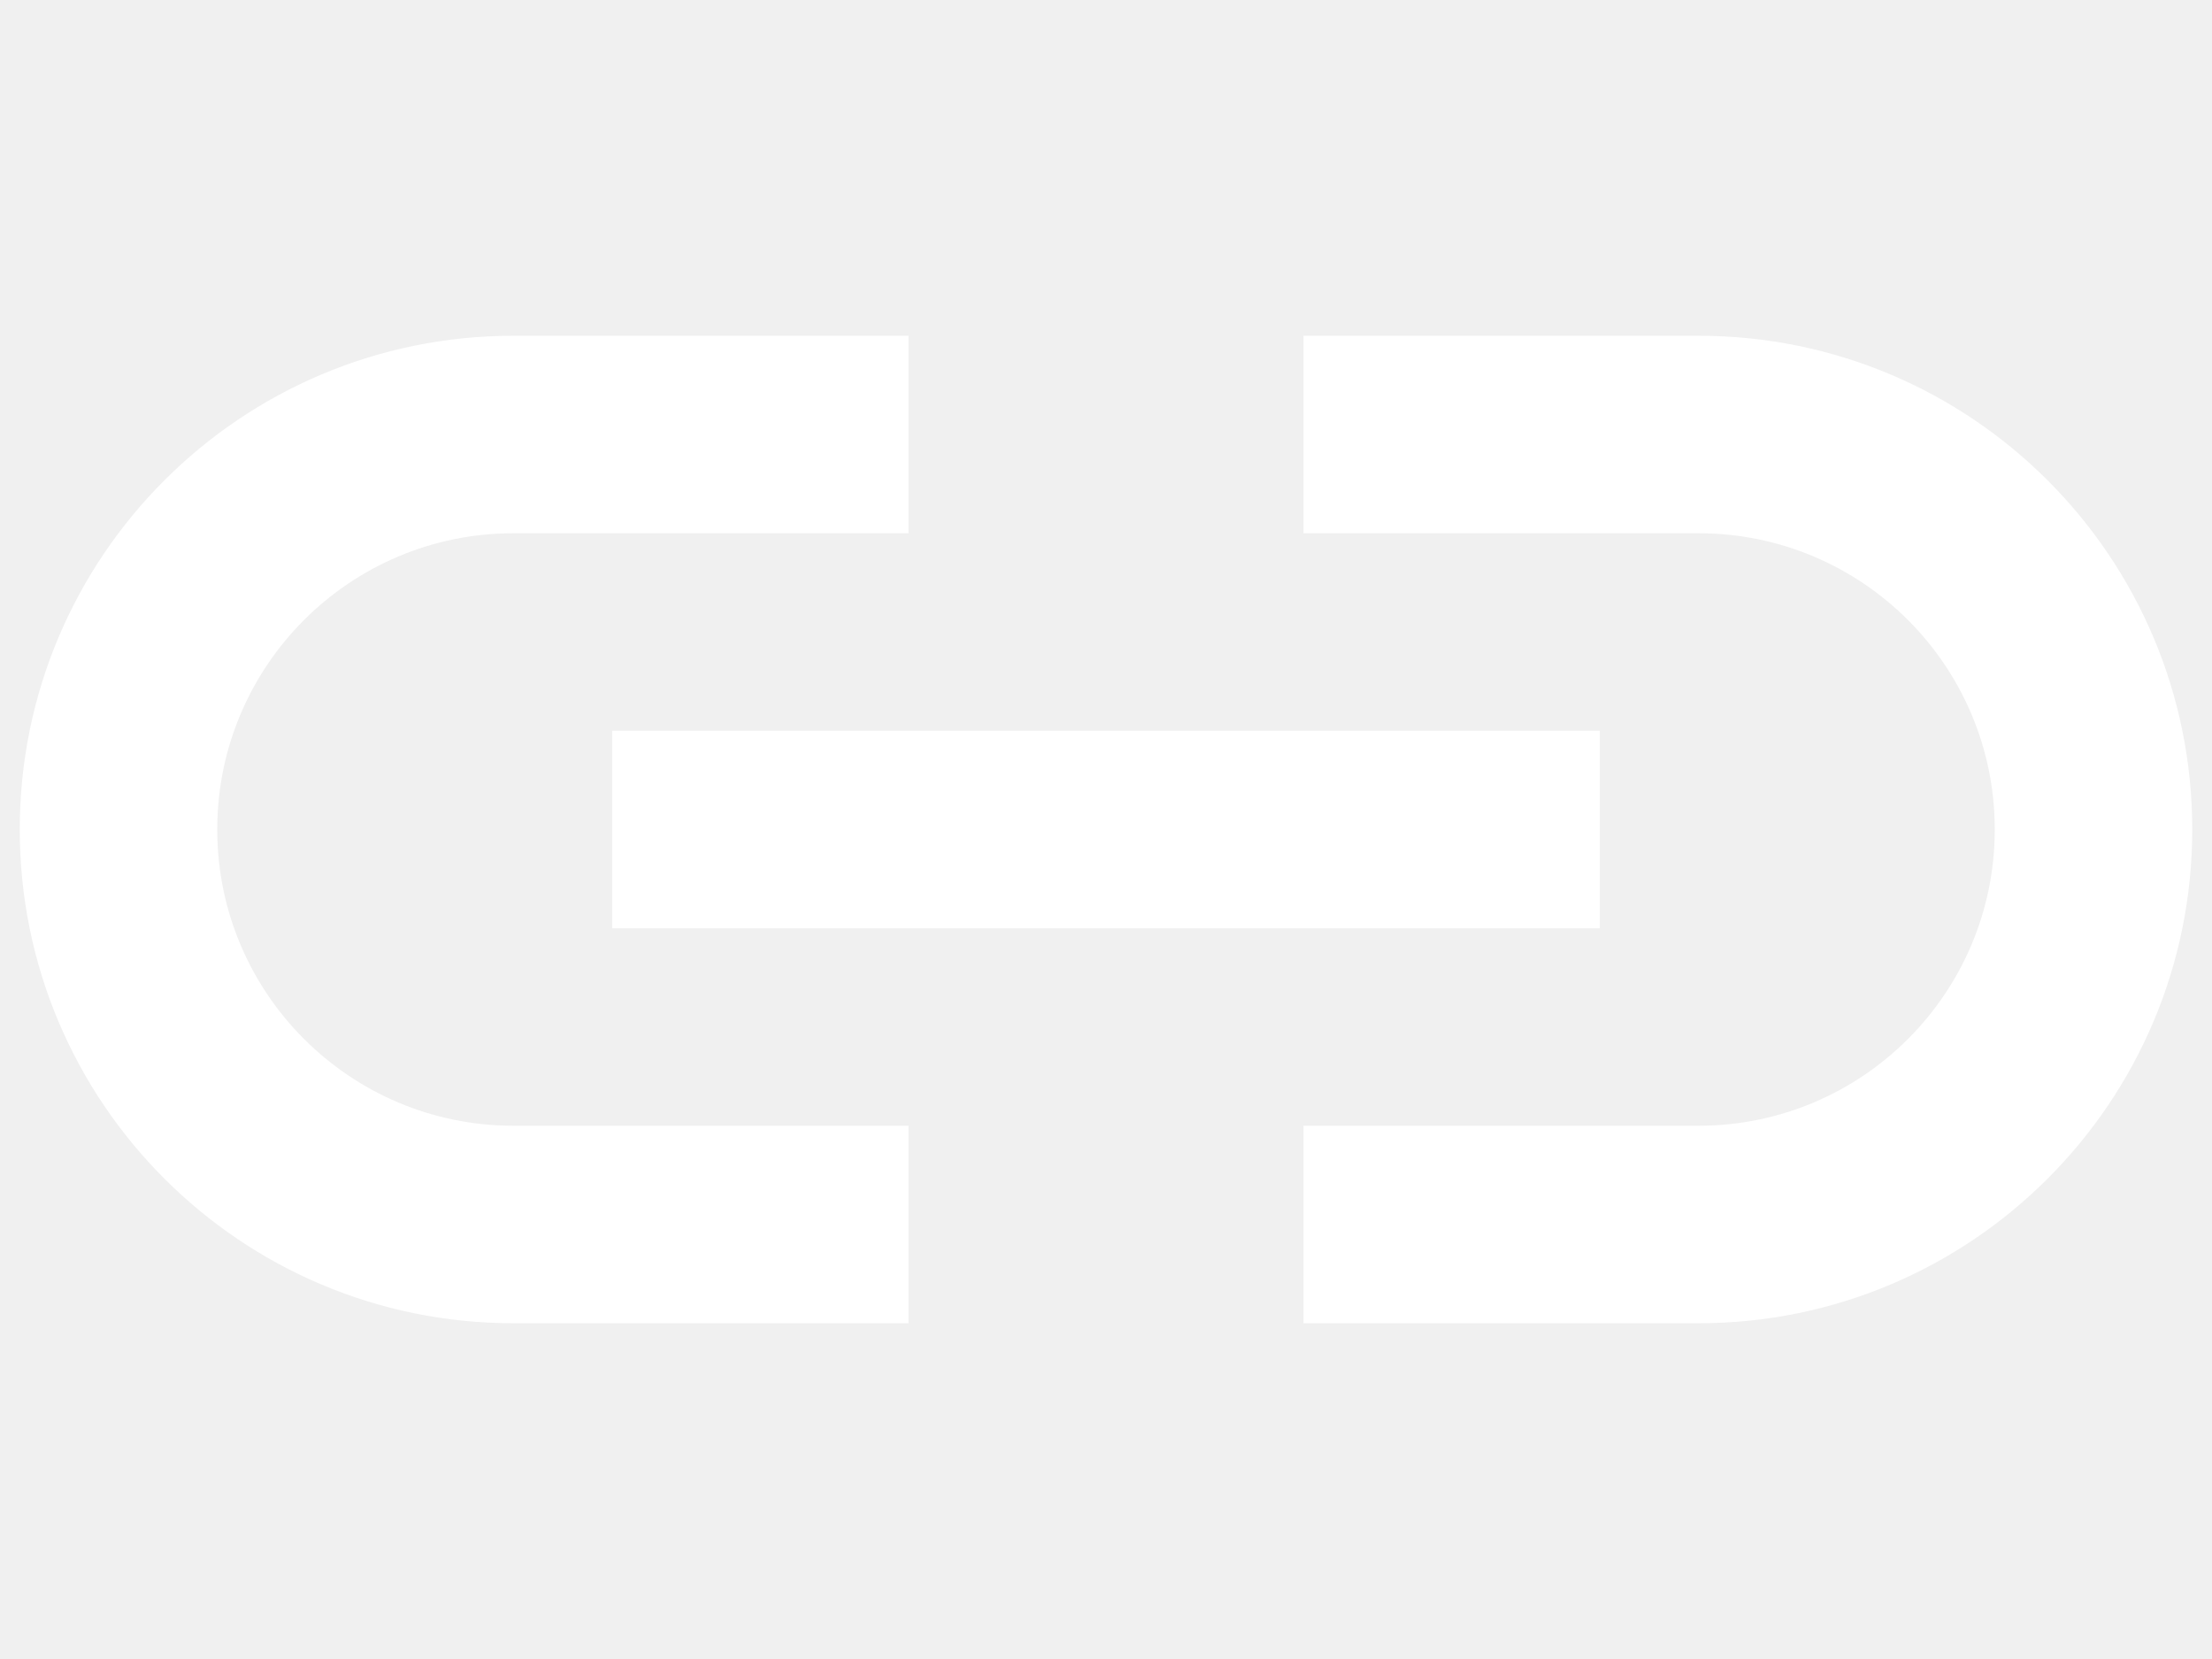
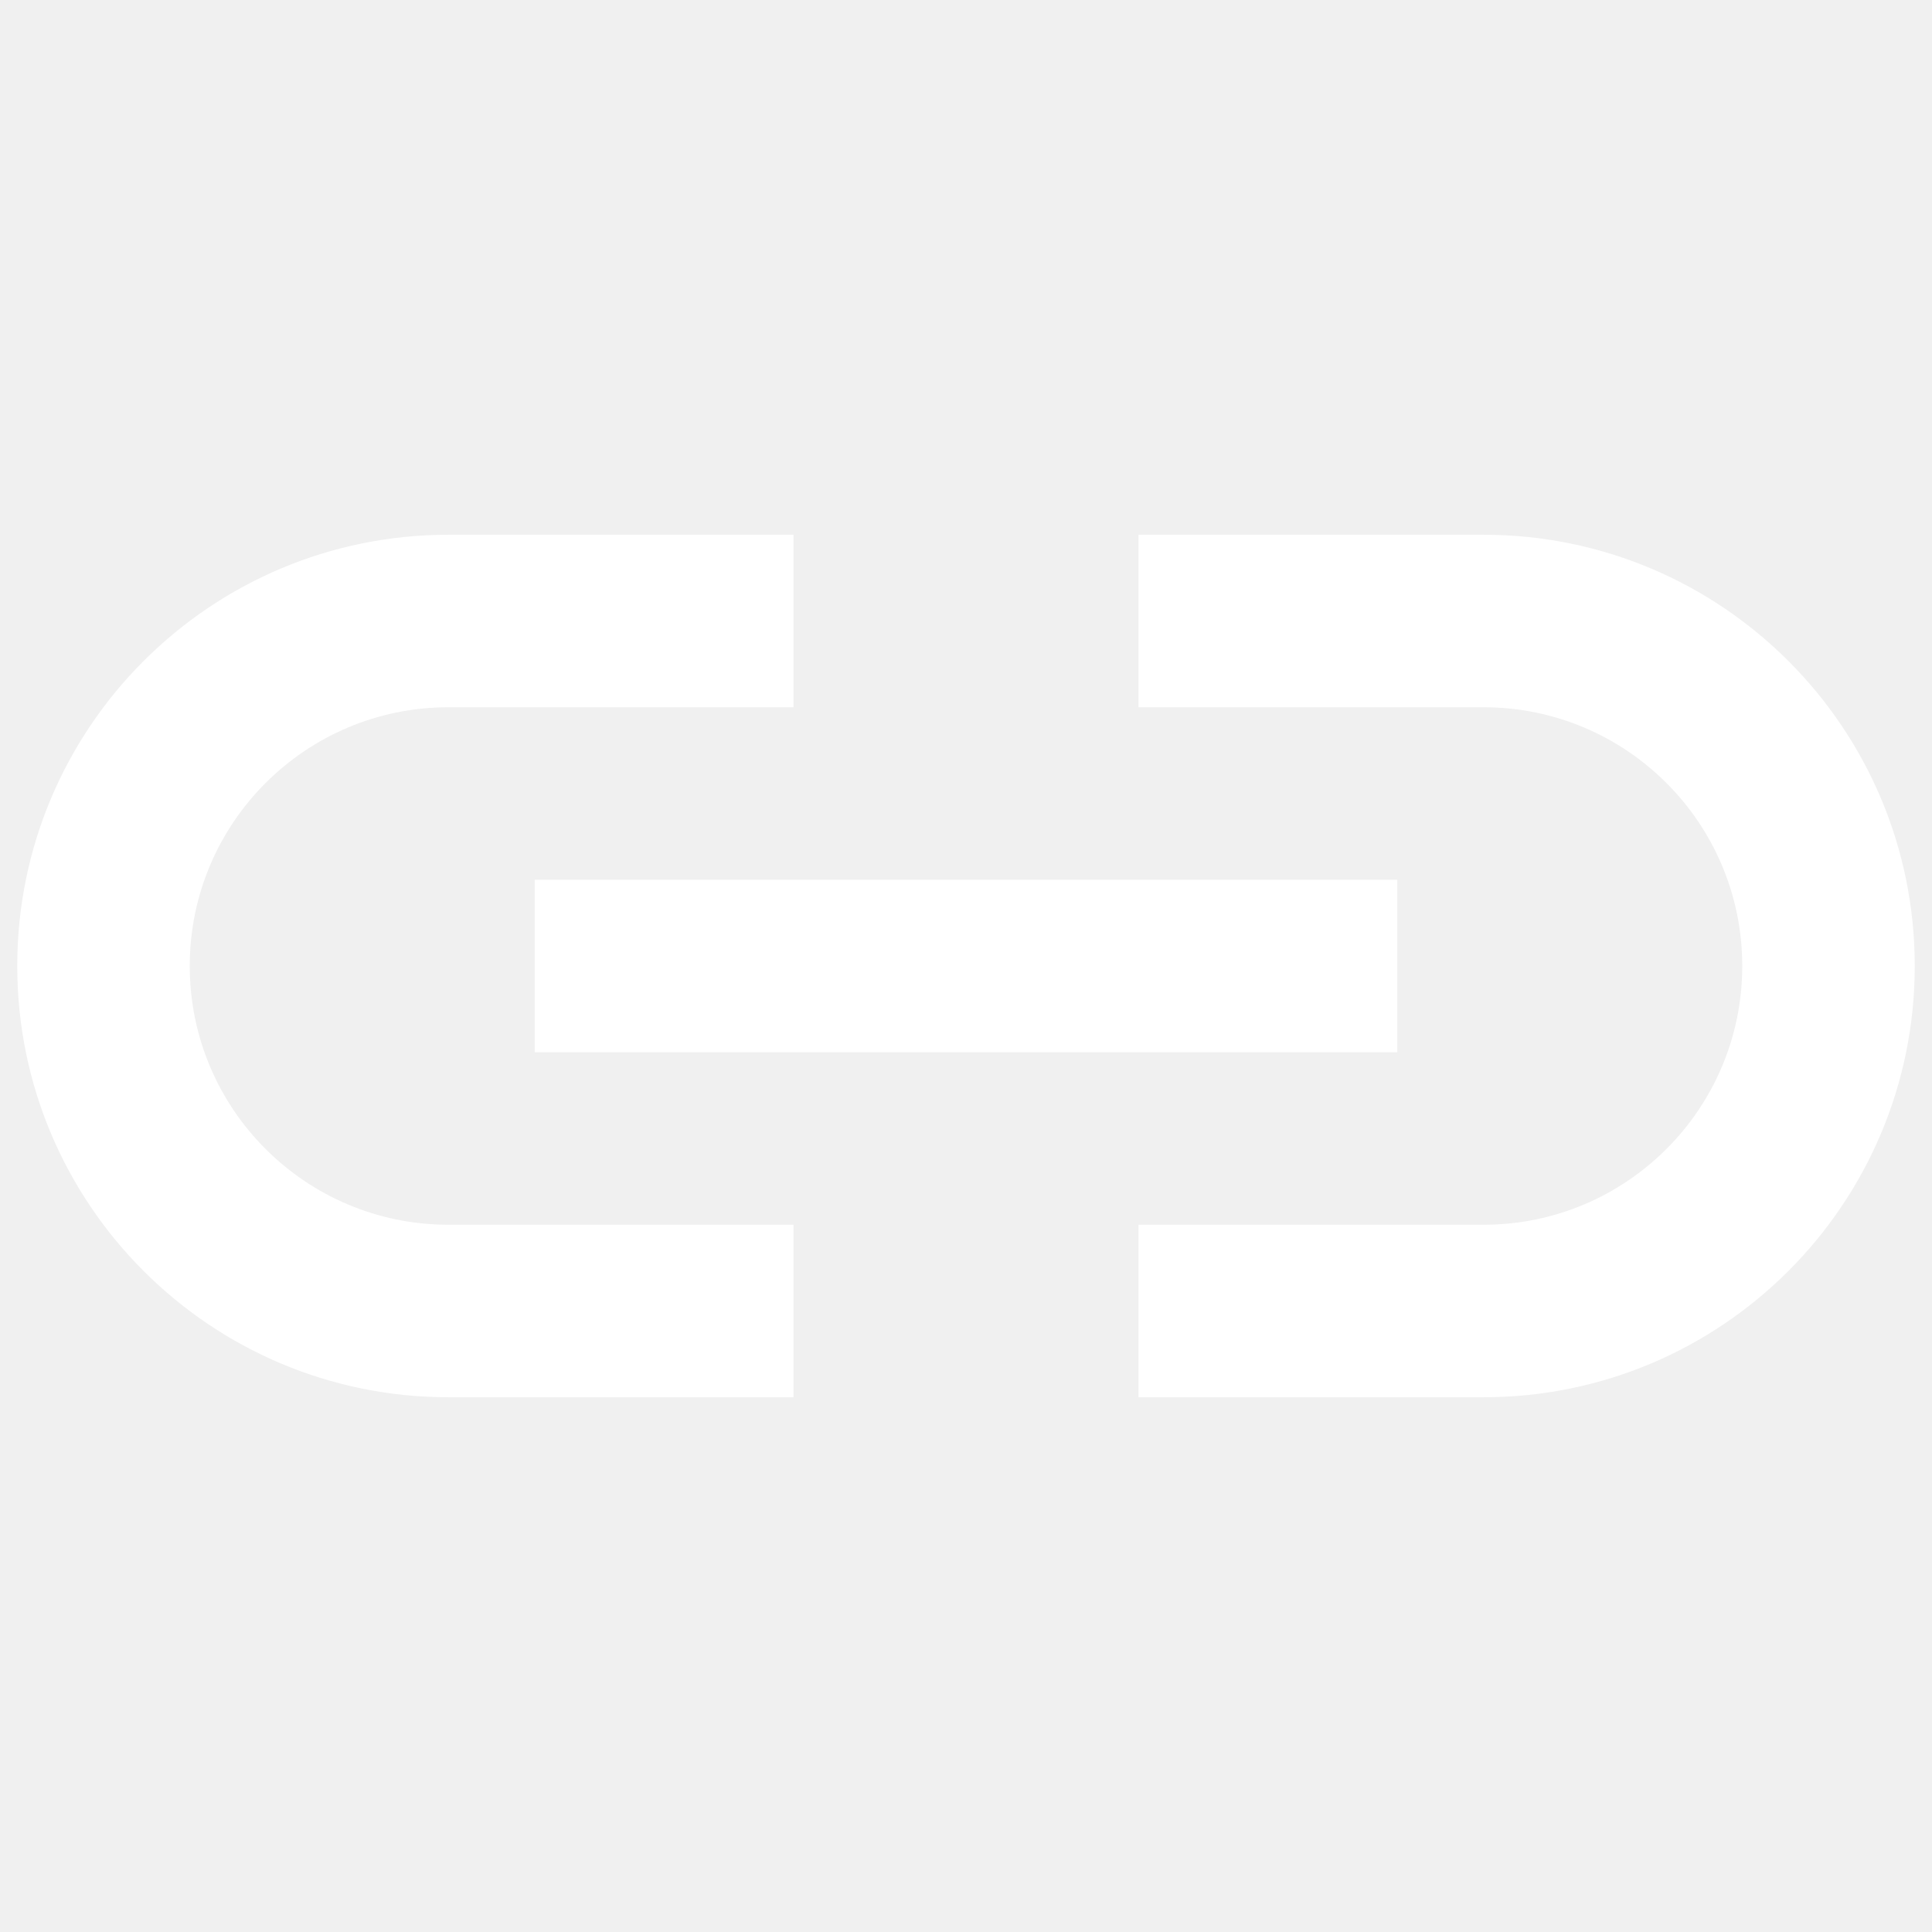
- <svg xmlns="http://www.w3.org/2000/svg" width="40" height="30" viewBox="0 0 56 26" fill="none">
+ <svg xmlns="http://www.w3.org/2000/svg" width="30" height="30" viewBox="0 0 56 26" fill="none">
  <path fill-rule="evenodd" clip-rule="evenodd" d="M23 20.5V25.5H13C6.096 25.5 0.5 19.904 0.5 13C0.5 6.096 6.096 0.5 13 0.5H23V5.5H13C8.858 5.5 5.5 8.858 5.5 13C5.5 17.142 8.858 20.5 13 20.5H23ZM33 5.5V0.5H43C49.904 0.5 55.5 6.096 55.5 13C55.5 19.904 49.904 25.5 43 25.5H33V20.5H43C47.142 20.5 50.5 17.142 50.5 13C50.5 8.858 47.142 5.5 43 5.5H33ZM15.5 10.5V15.5H40.5V10.5H15.5Z" fill="white" />
</svg>
